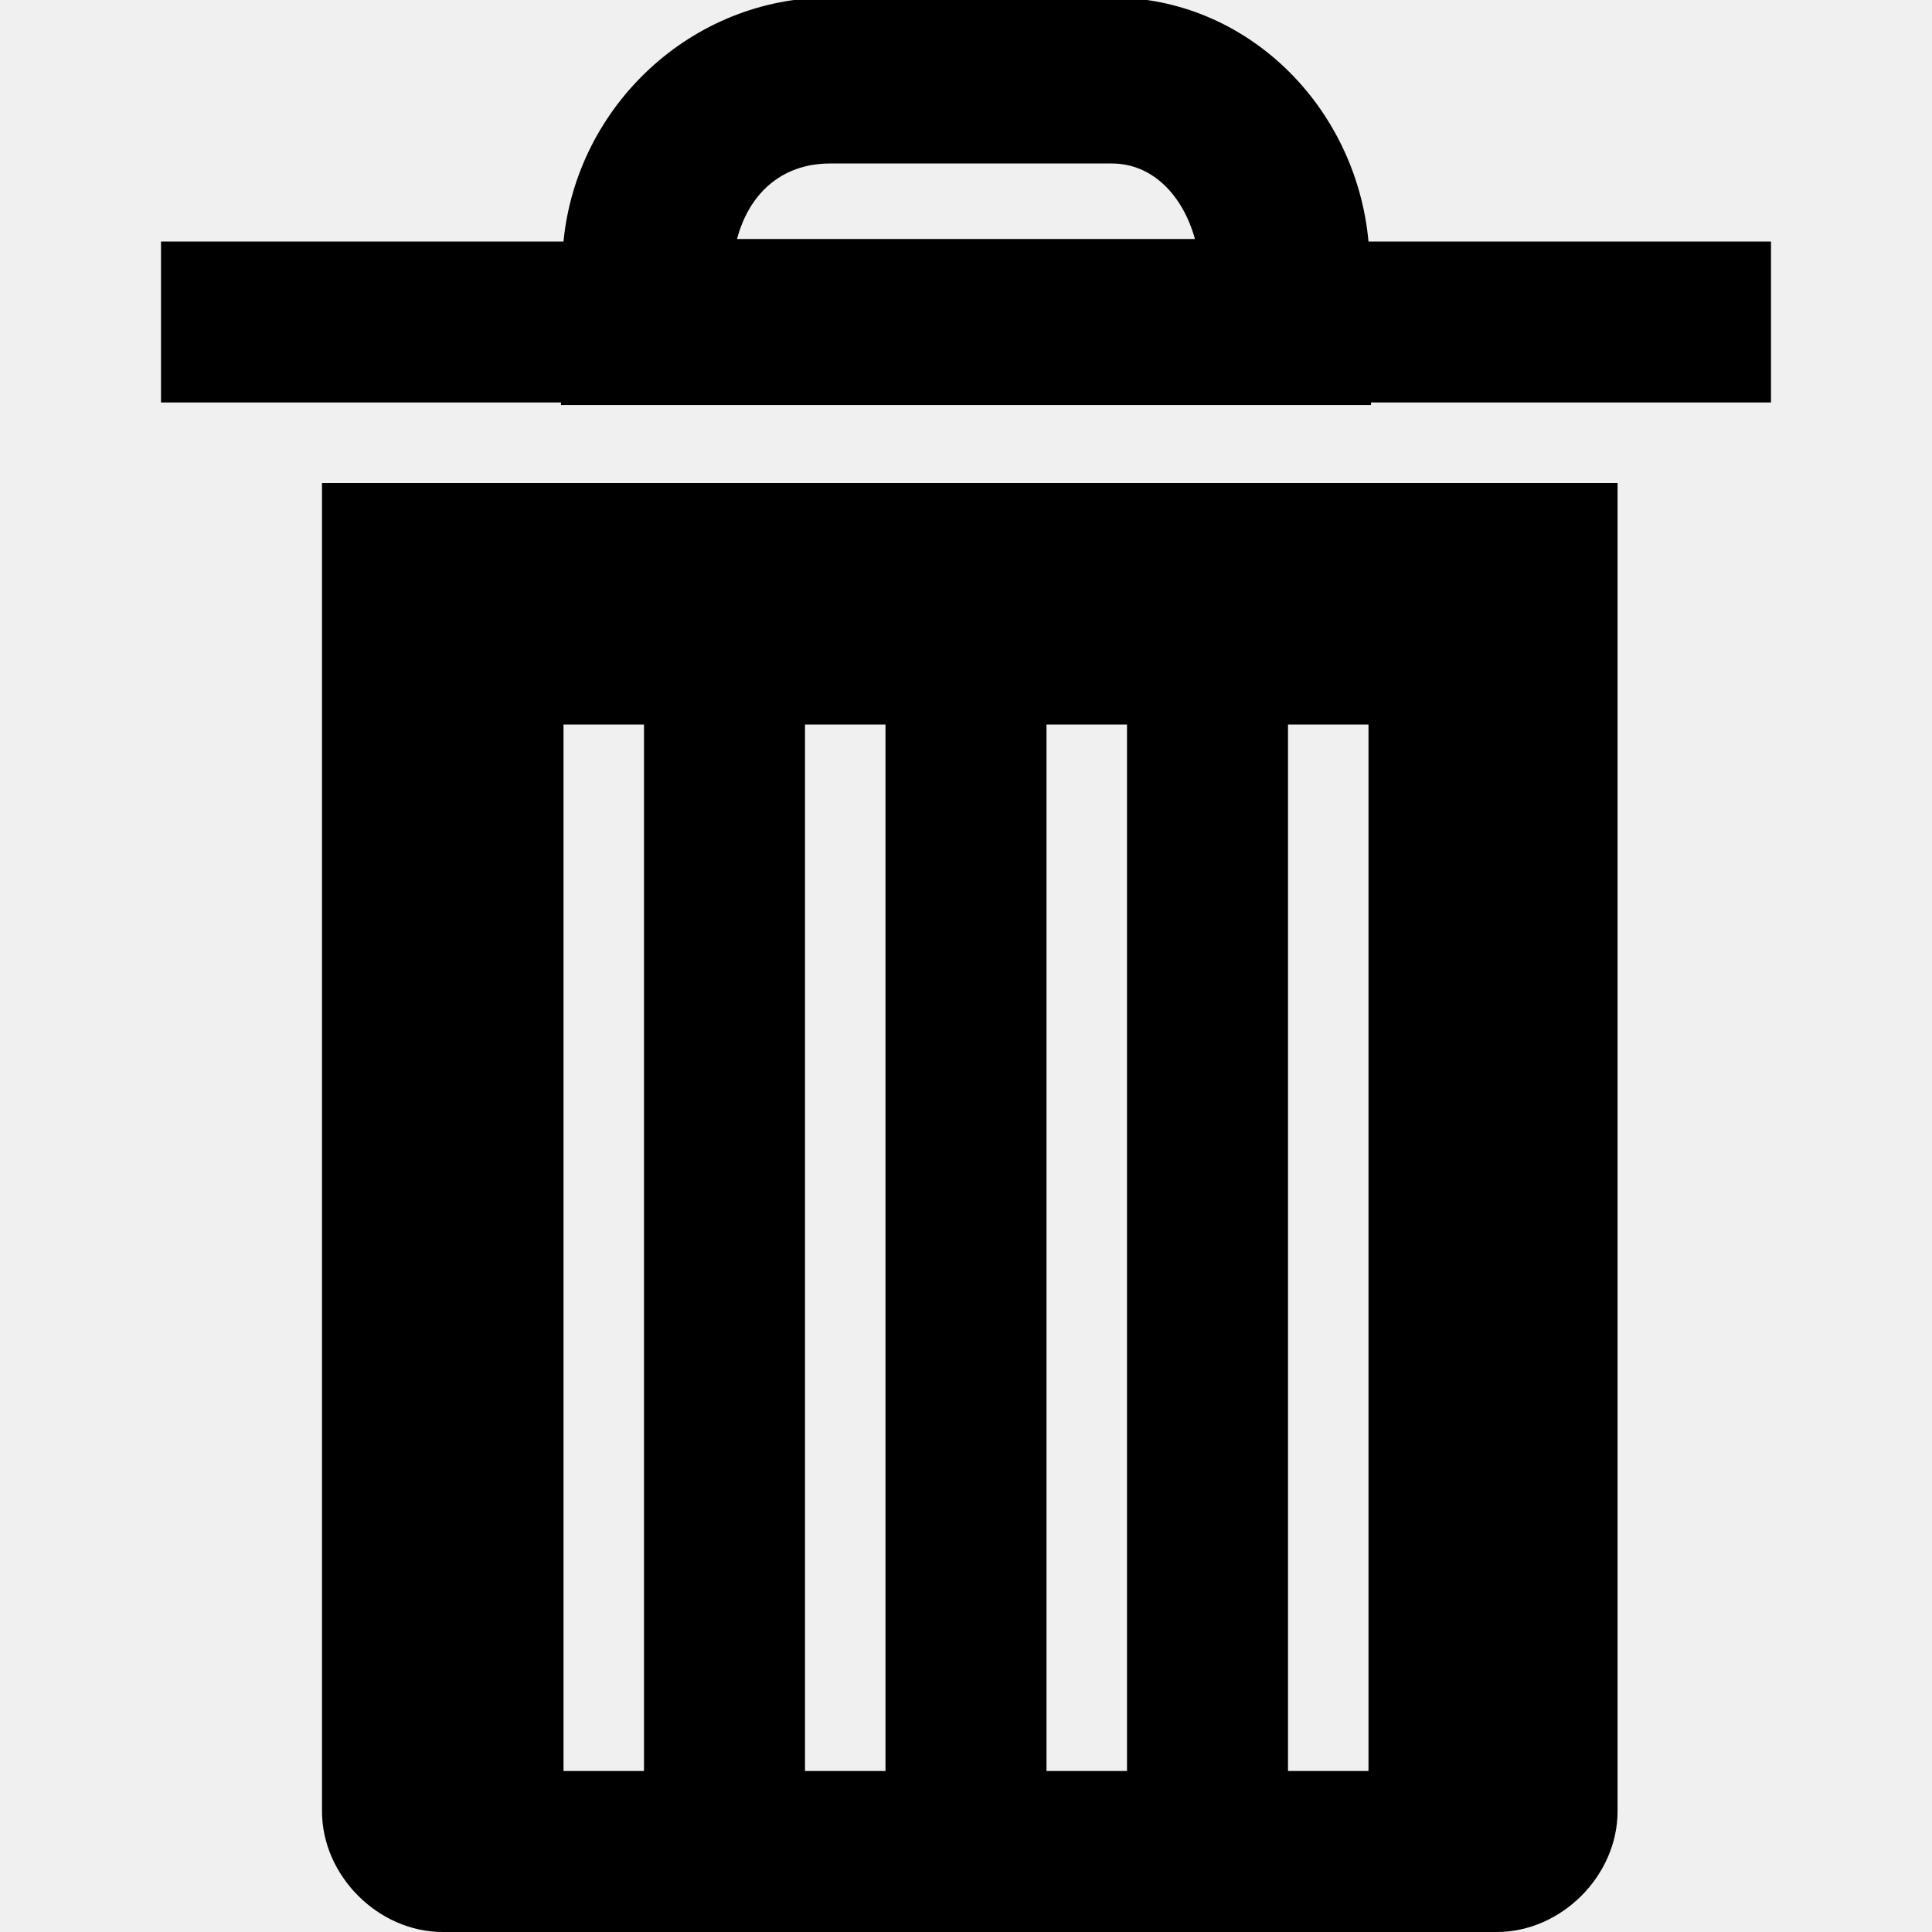
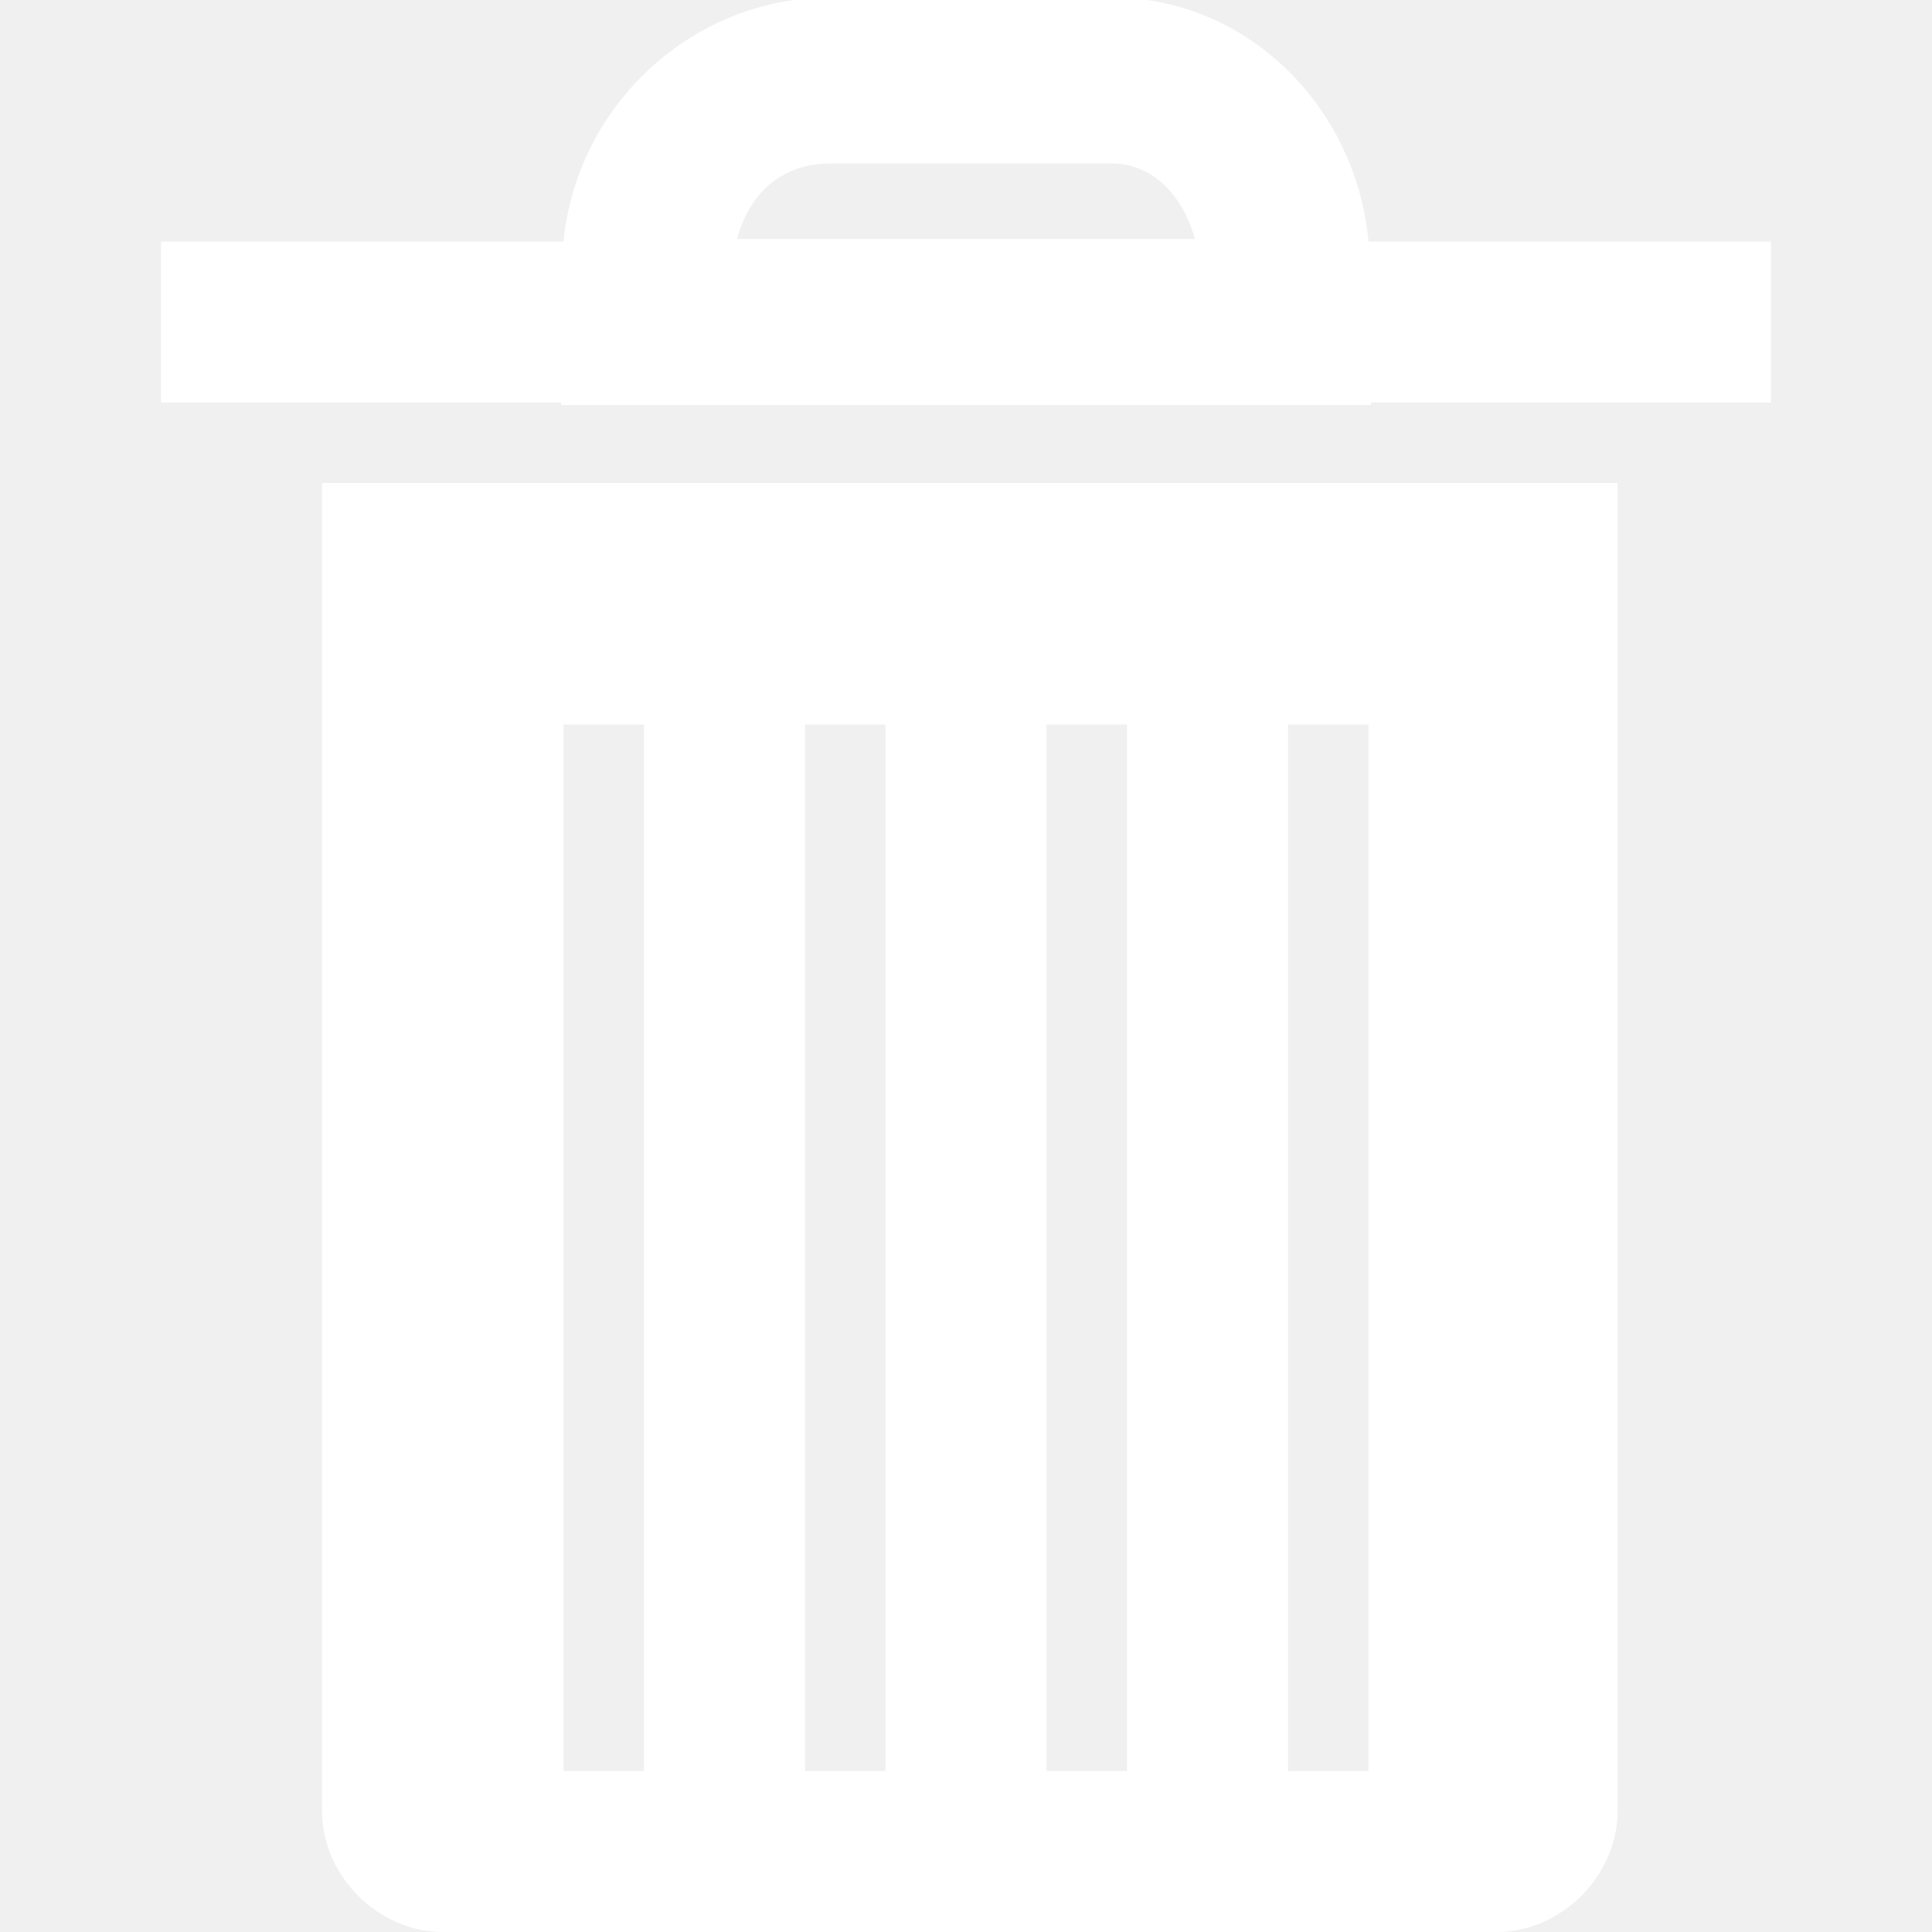
- <svg xmlns="http://www.w3.org/2000/svg" fill="#000000" viewBox="0 0 24 24" width="14px" height="14px">
+ <svg xmlns="http://www.w3.org/2000/svg" fill="#000000" viewBox="0 0 24 24" width="14px" height="14px" style="fill: white;">
  <path d="M 10.312 -0.031 C 8.59 -0.031 7.164 1.316 7 3 L 2 3 L 2 5 L 6.969 5 L 6.969 5.031 L 17.031 5.031 L 17.031 5 L 22 5 L 22 3 L 17 3 C 16.844 1.316 15.484 -0.031 13.812 -0.031 Z M 10.312 2.031 L 13.812 2.031 C 14.32 2.031 14.695 2.43 14.844 2.969 L 9.156 2.969 C 9.297 2.43 9.688 2.031 10.312 2.031 Z M 4 6 L 4 22.5 C 4 23.301 4.699 24 5.5 24 L 18.594 24 C 19.395 24 20.094 23.301 20.094 22.5 L 20.094 6 Z M 7 9 L 8 9 L 8 22 L 7 22 Z M 10 9 L 11 9 L 11 22 L 10 22 Z M 13 9 L 14 9 L 14 22 L 13 22 Z M 16 9 L 17 9 L 17 22 L 16 22 Z" />
</svg>
